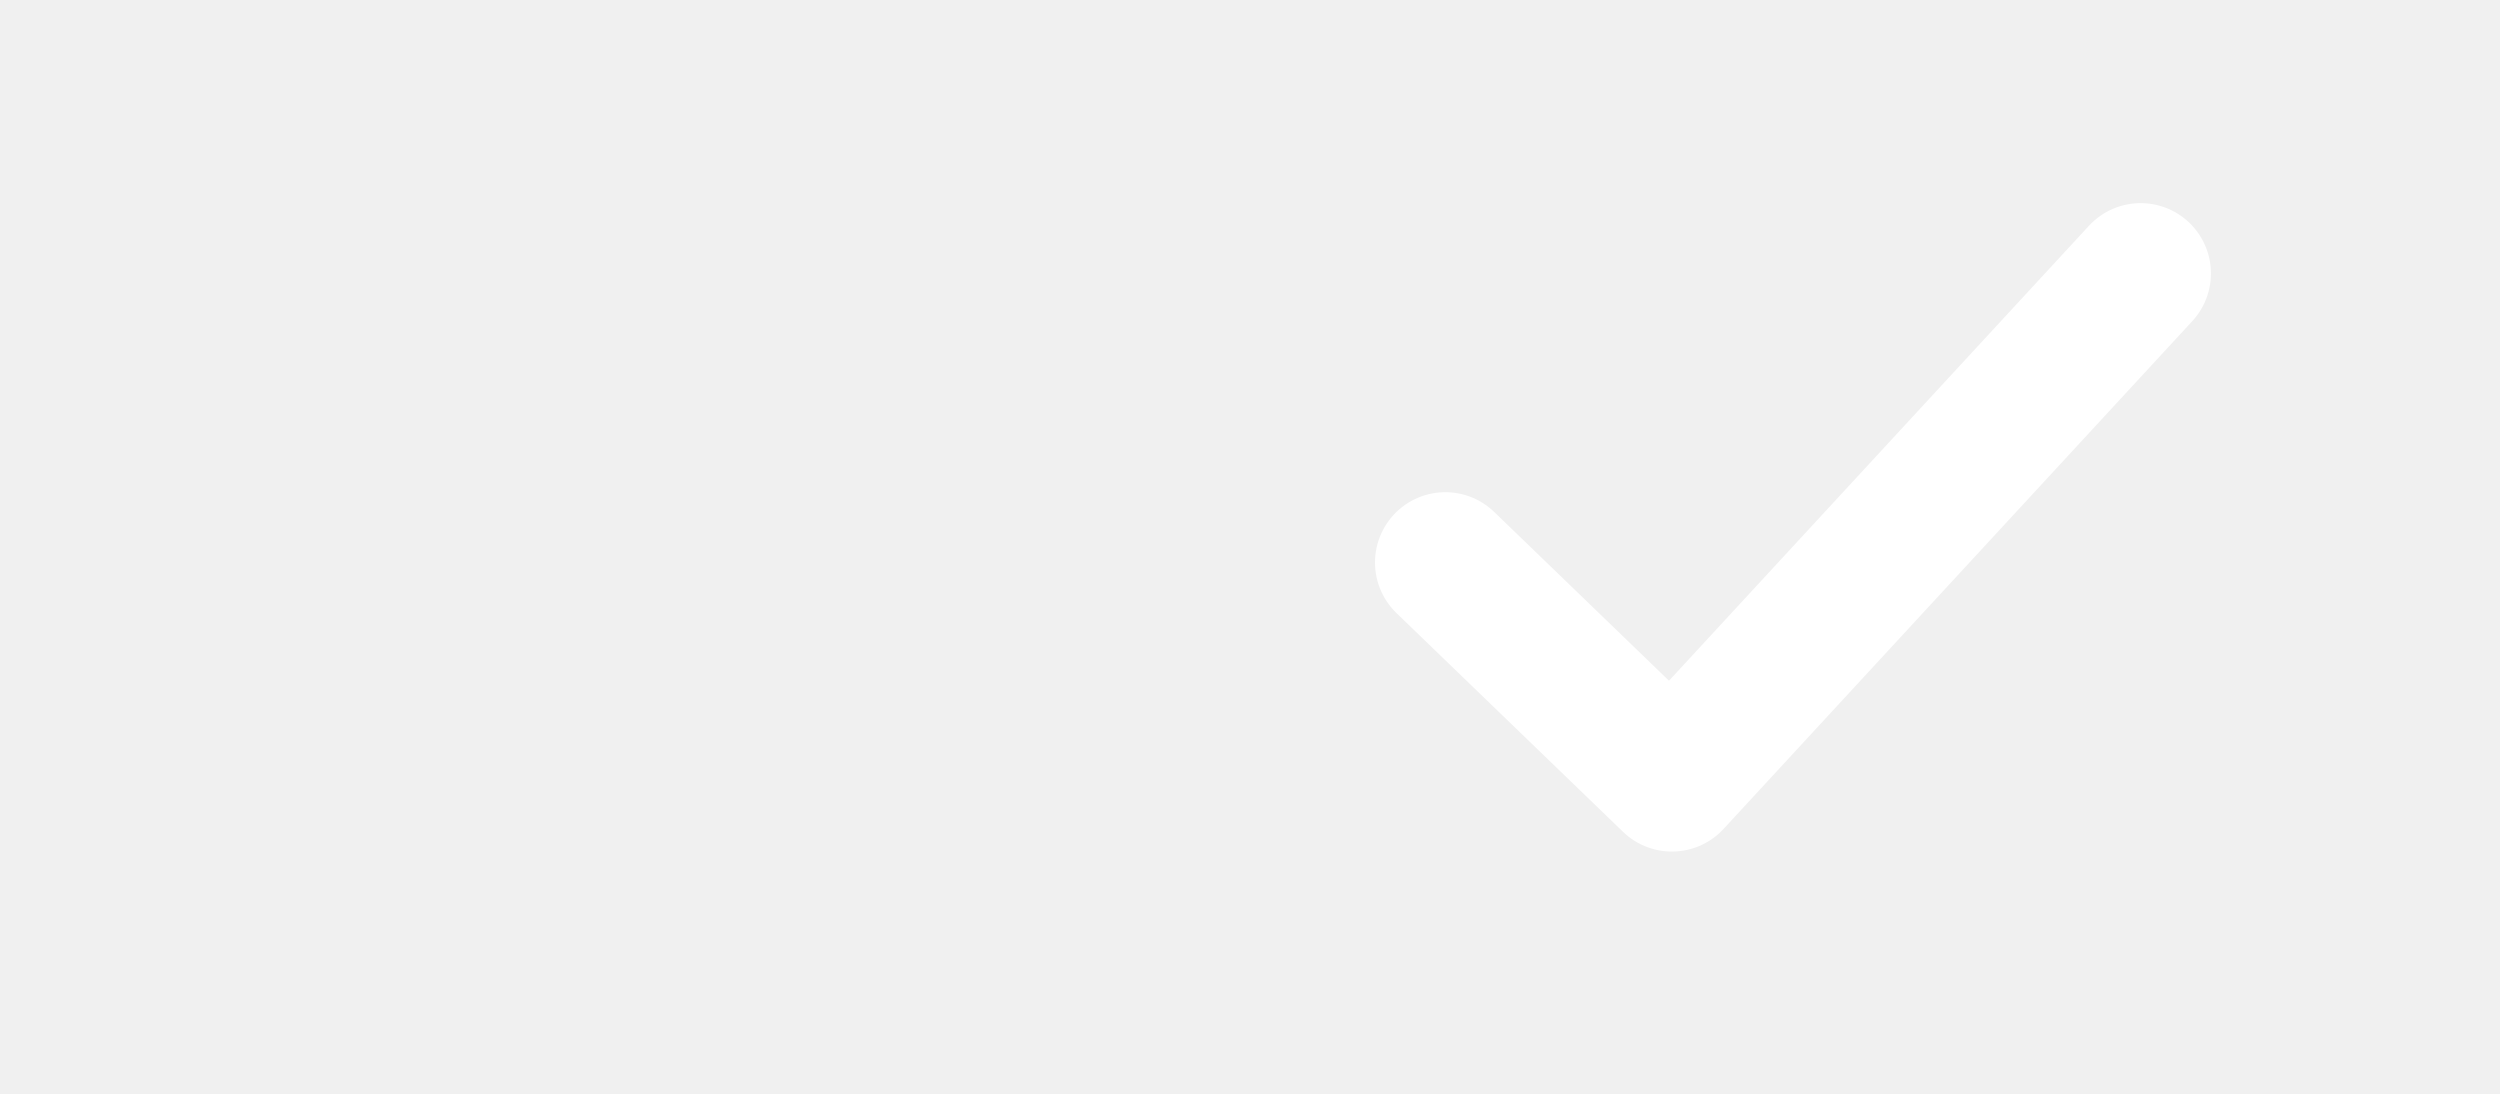
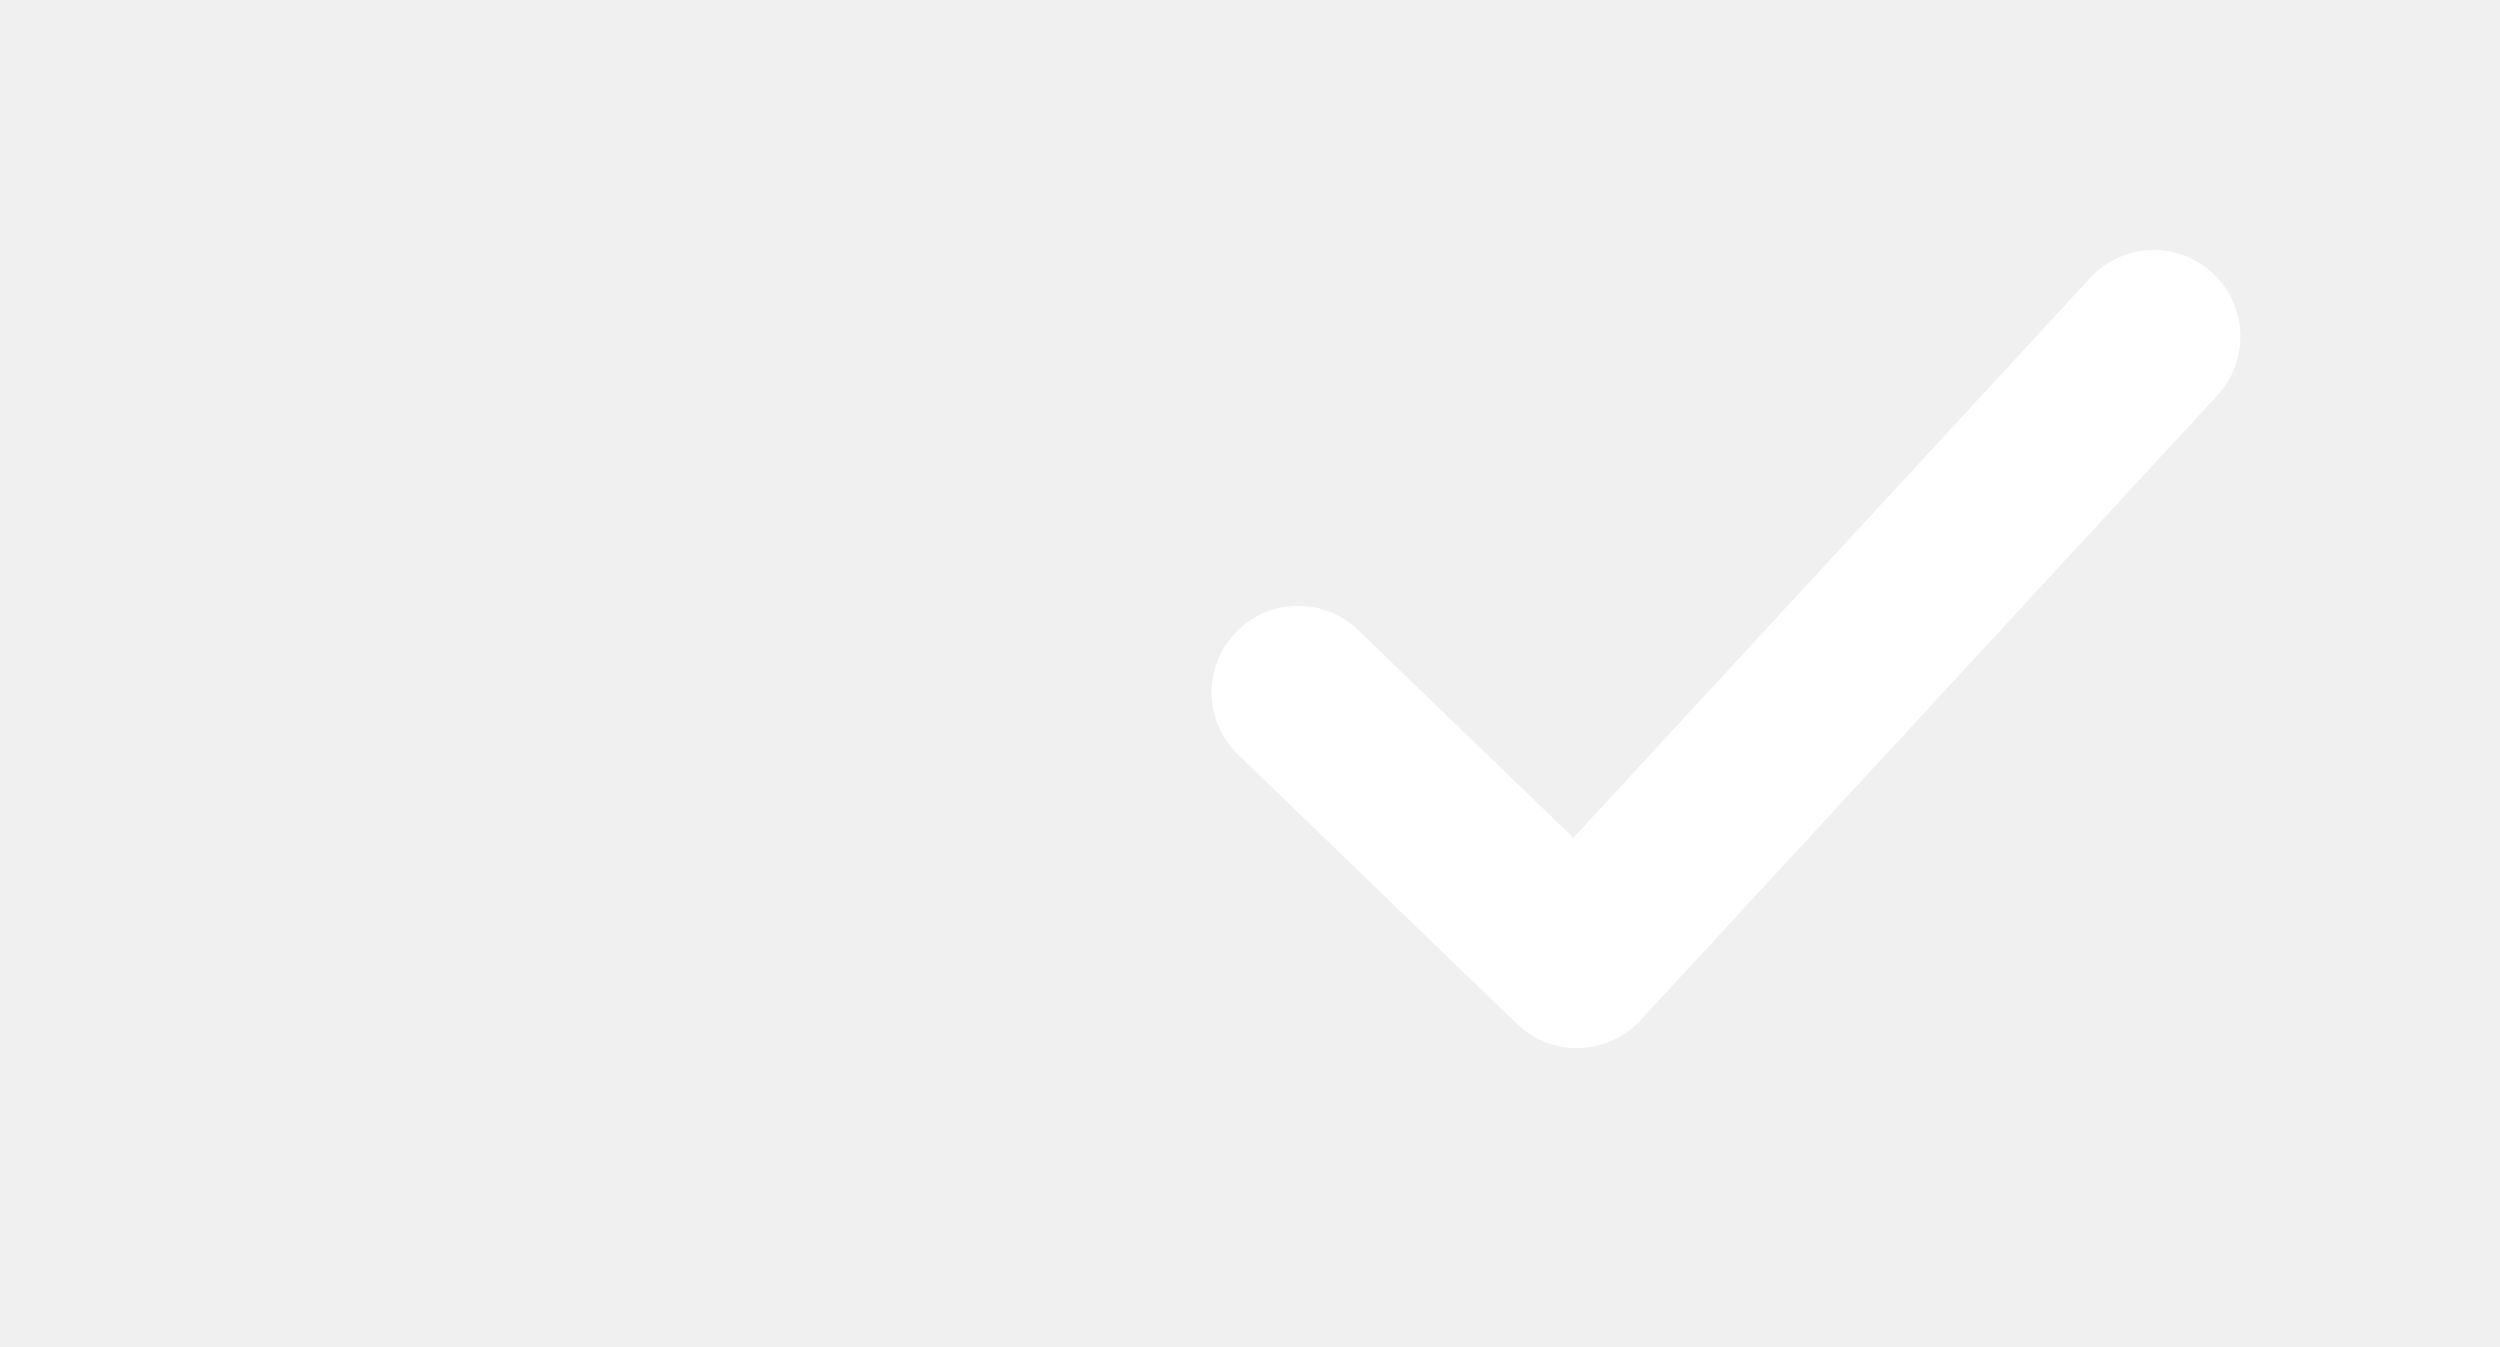
- <svg xmlns="http://www.w3.org/2000/svg" viewBox="0 0 32 14">
-   <path d="M18.5 7.2 21.4 10 27.4 3.5" fill="none" stroke="#ffffff" stroke-width="1.8" stroke-linecap="round" stroke-linejoin="round" />
+ <svg xmlns="http://www.w3.org/2000/svg" viewBox="0 0 26 14">
+   <path d="M13.5 7.2 16.4 10 22.4 3.5" fill="none" stroke="#ffffff" stroke-width="1.8" stroke-linecap="round" stroke-linejoin="round" />
</svg>
